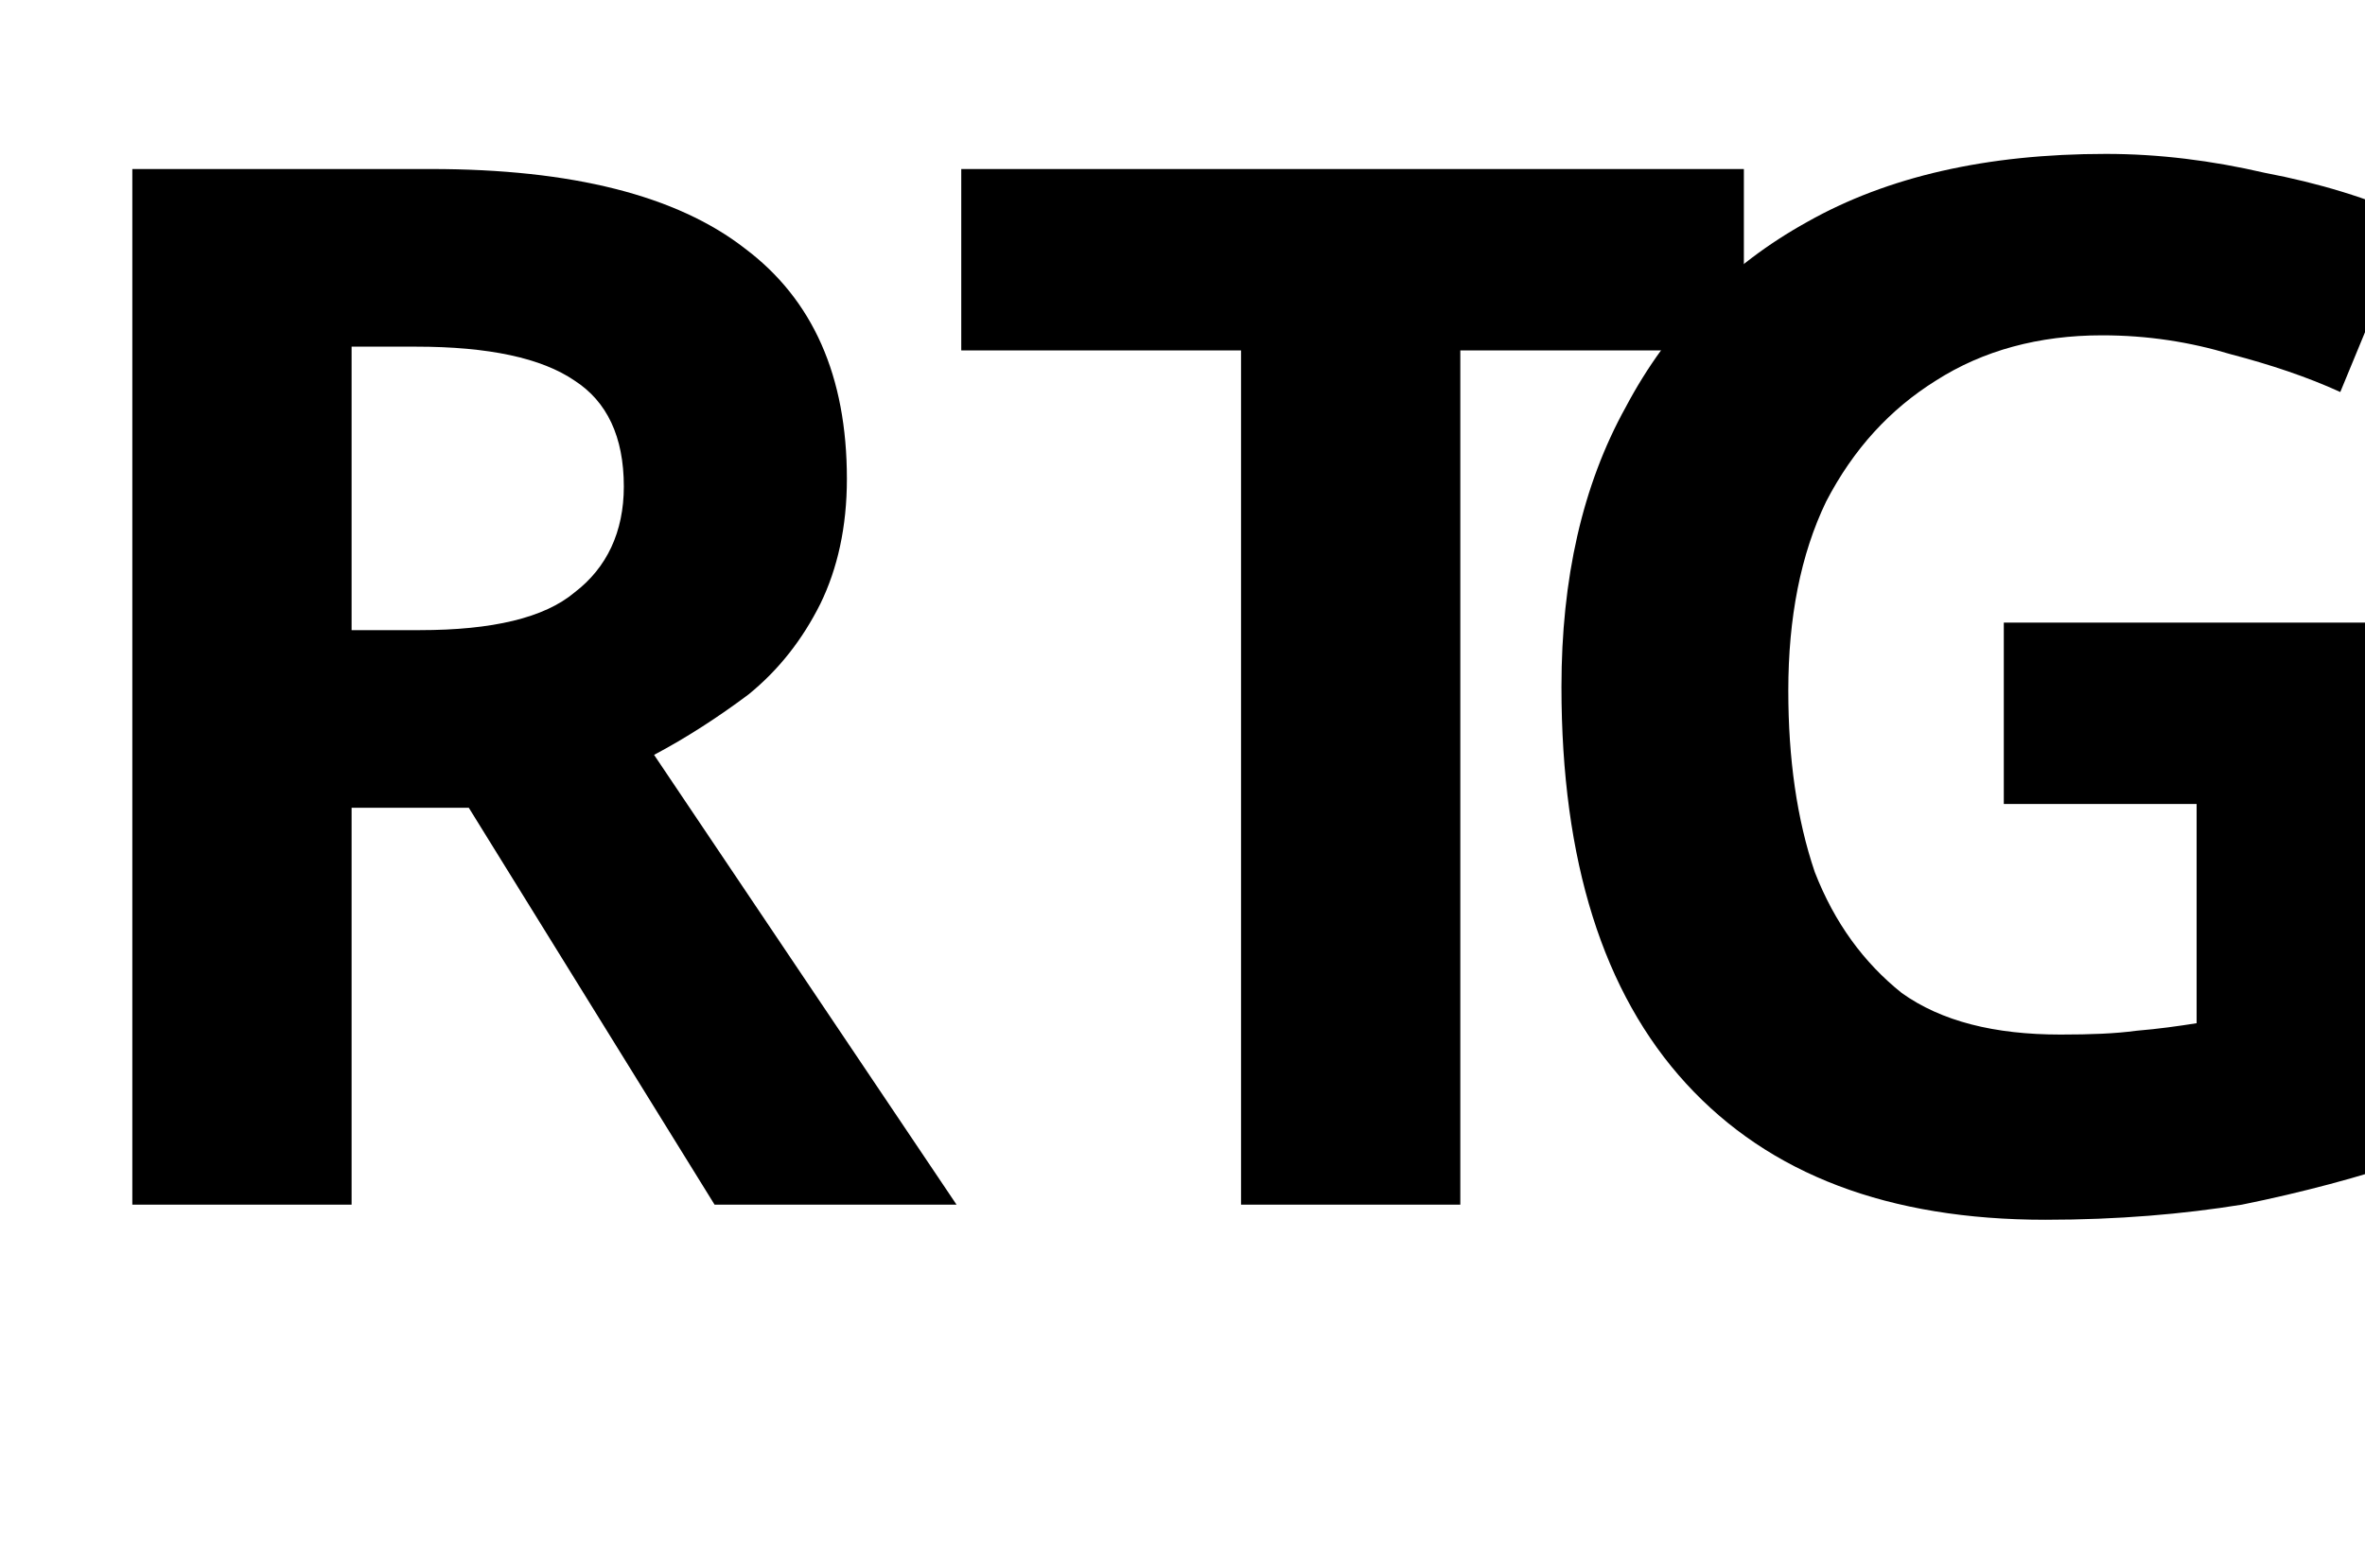
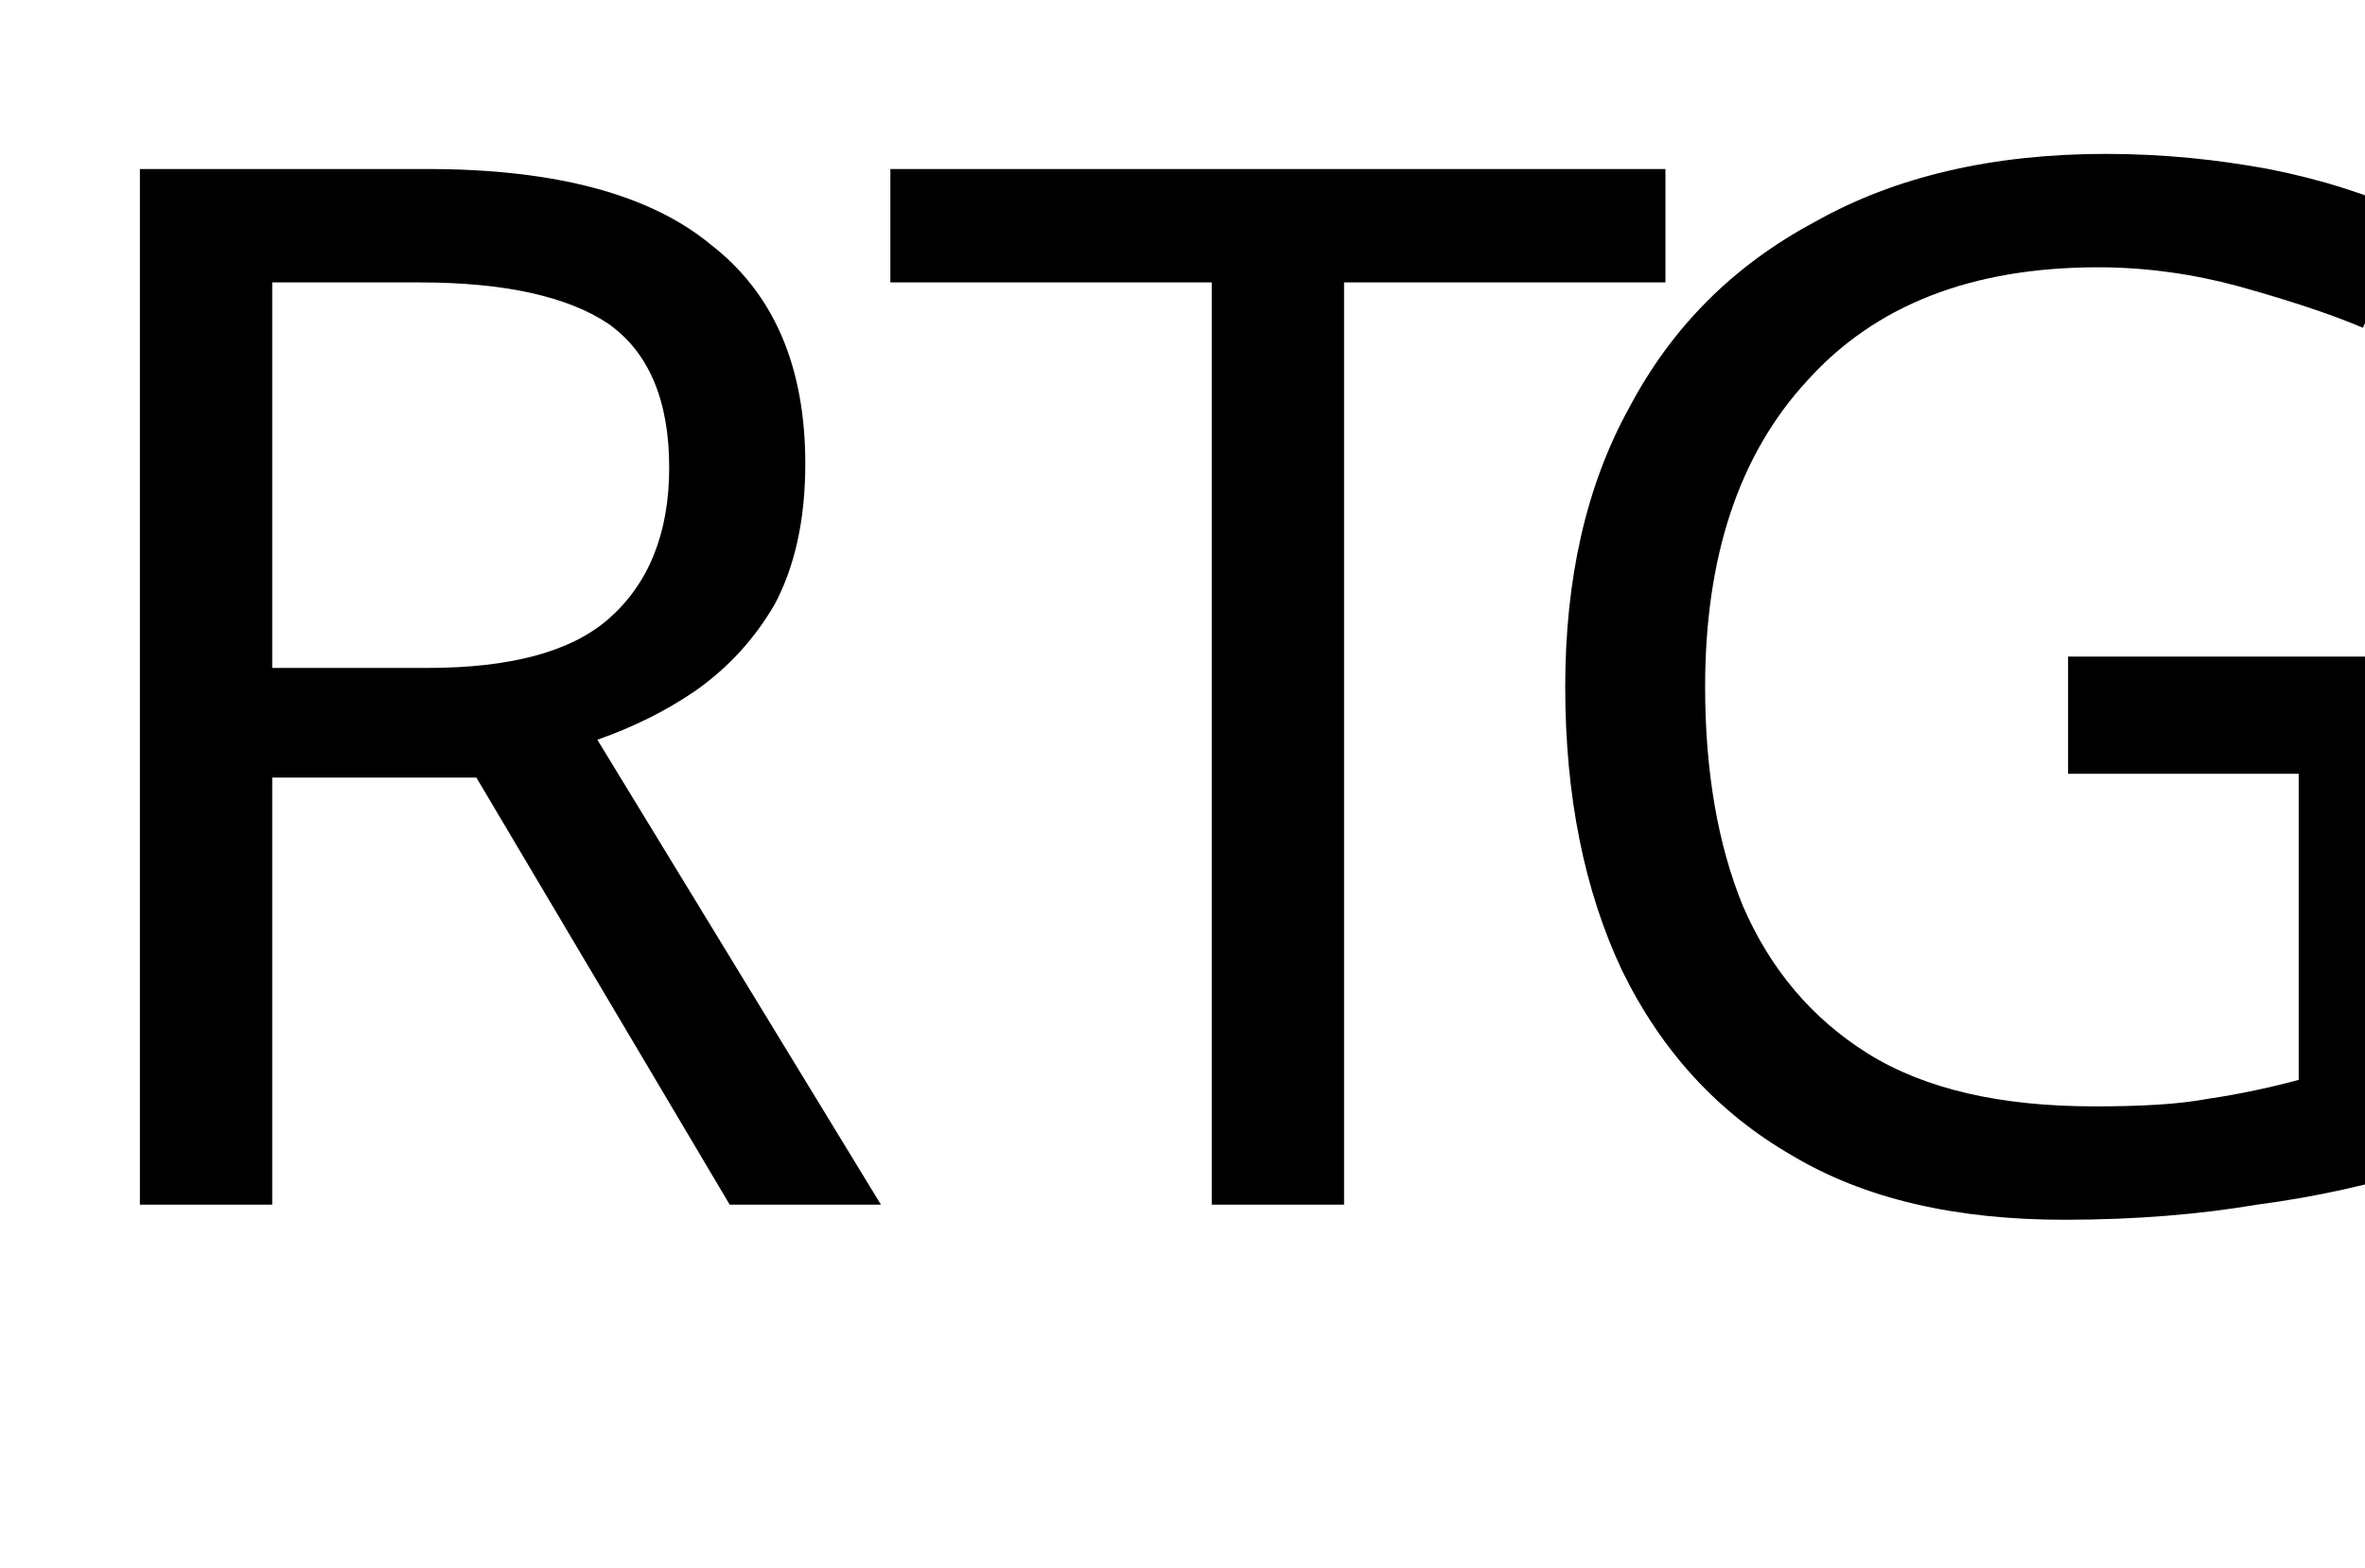
<svg xmlns="http://www.w3.org/2000/svg" viewBox="0 0 9.774 6.48">
  <defs>
    <style>
      .f6bc839d-af19-4e64-839a-9cabc888e203 {
        font-size: 6px;
        font-family: UniversLTStd-BoldCn, Univers LT Std;
-         font-weight: 700;
+         
      }

      .ad685873-be39-43f1-9386-0327f20d2264 {
        letter-spacing: -0.019em;
      }
    </style>
  </defs>
  <g id="b8a3f24c-16a8-445e-b469-12e2c5e6756c" data-name="Layer 2">
    <g id="f98b97b6-ba46-4966-8624-4bb641058790" data-name="Layer 1">
      <text id="bac4d8b3-4899-4464-8de8-123062adc98f" data-name="RatingRight" class="f6bc839d-af19-4e64-839a-9cabc888e203" transform="translate(0 4.97998)">
        <tspan class="ad685873-be39-43f1-9386-0327f20d2264">RT</tspan>
        <tspan x="6.108" y="0">G</tspan>
      </text>
    </g>
  </g>
</svg>
